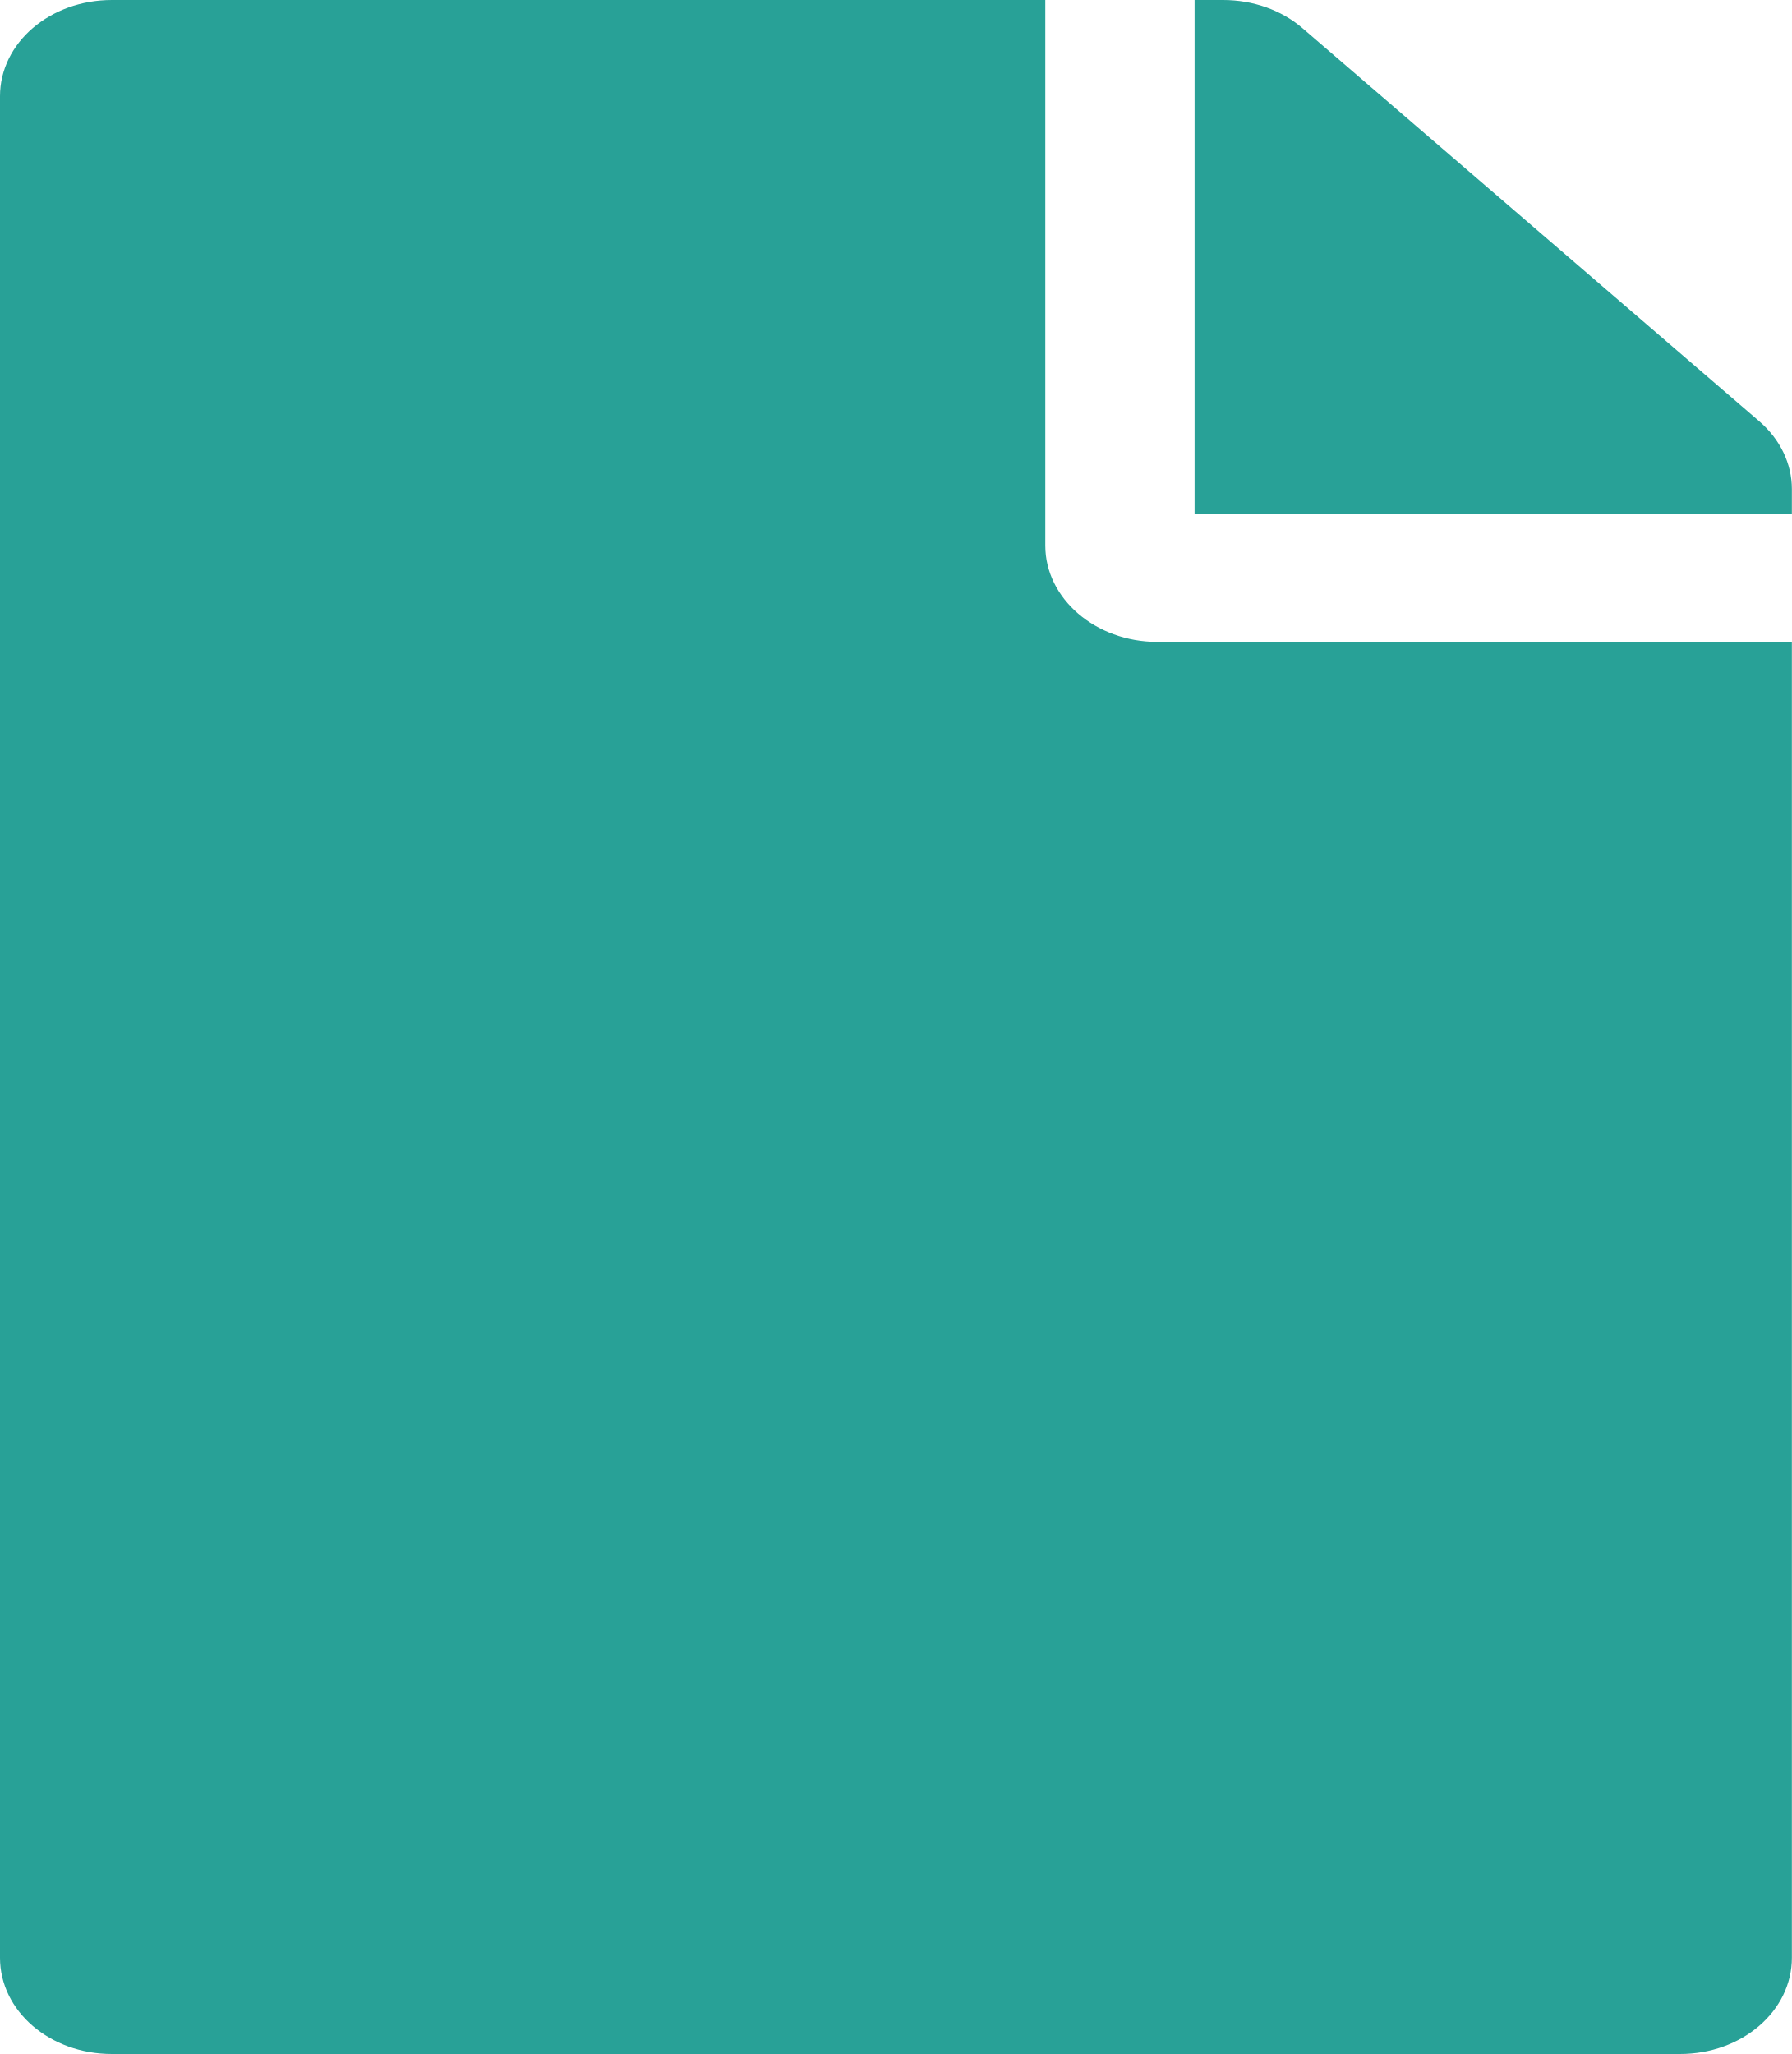
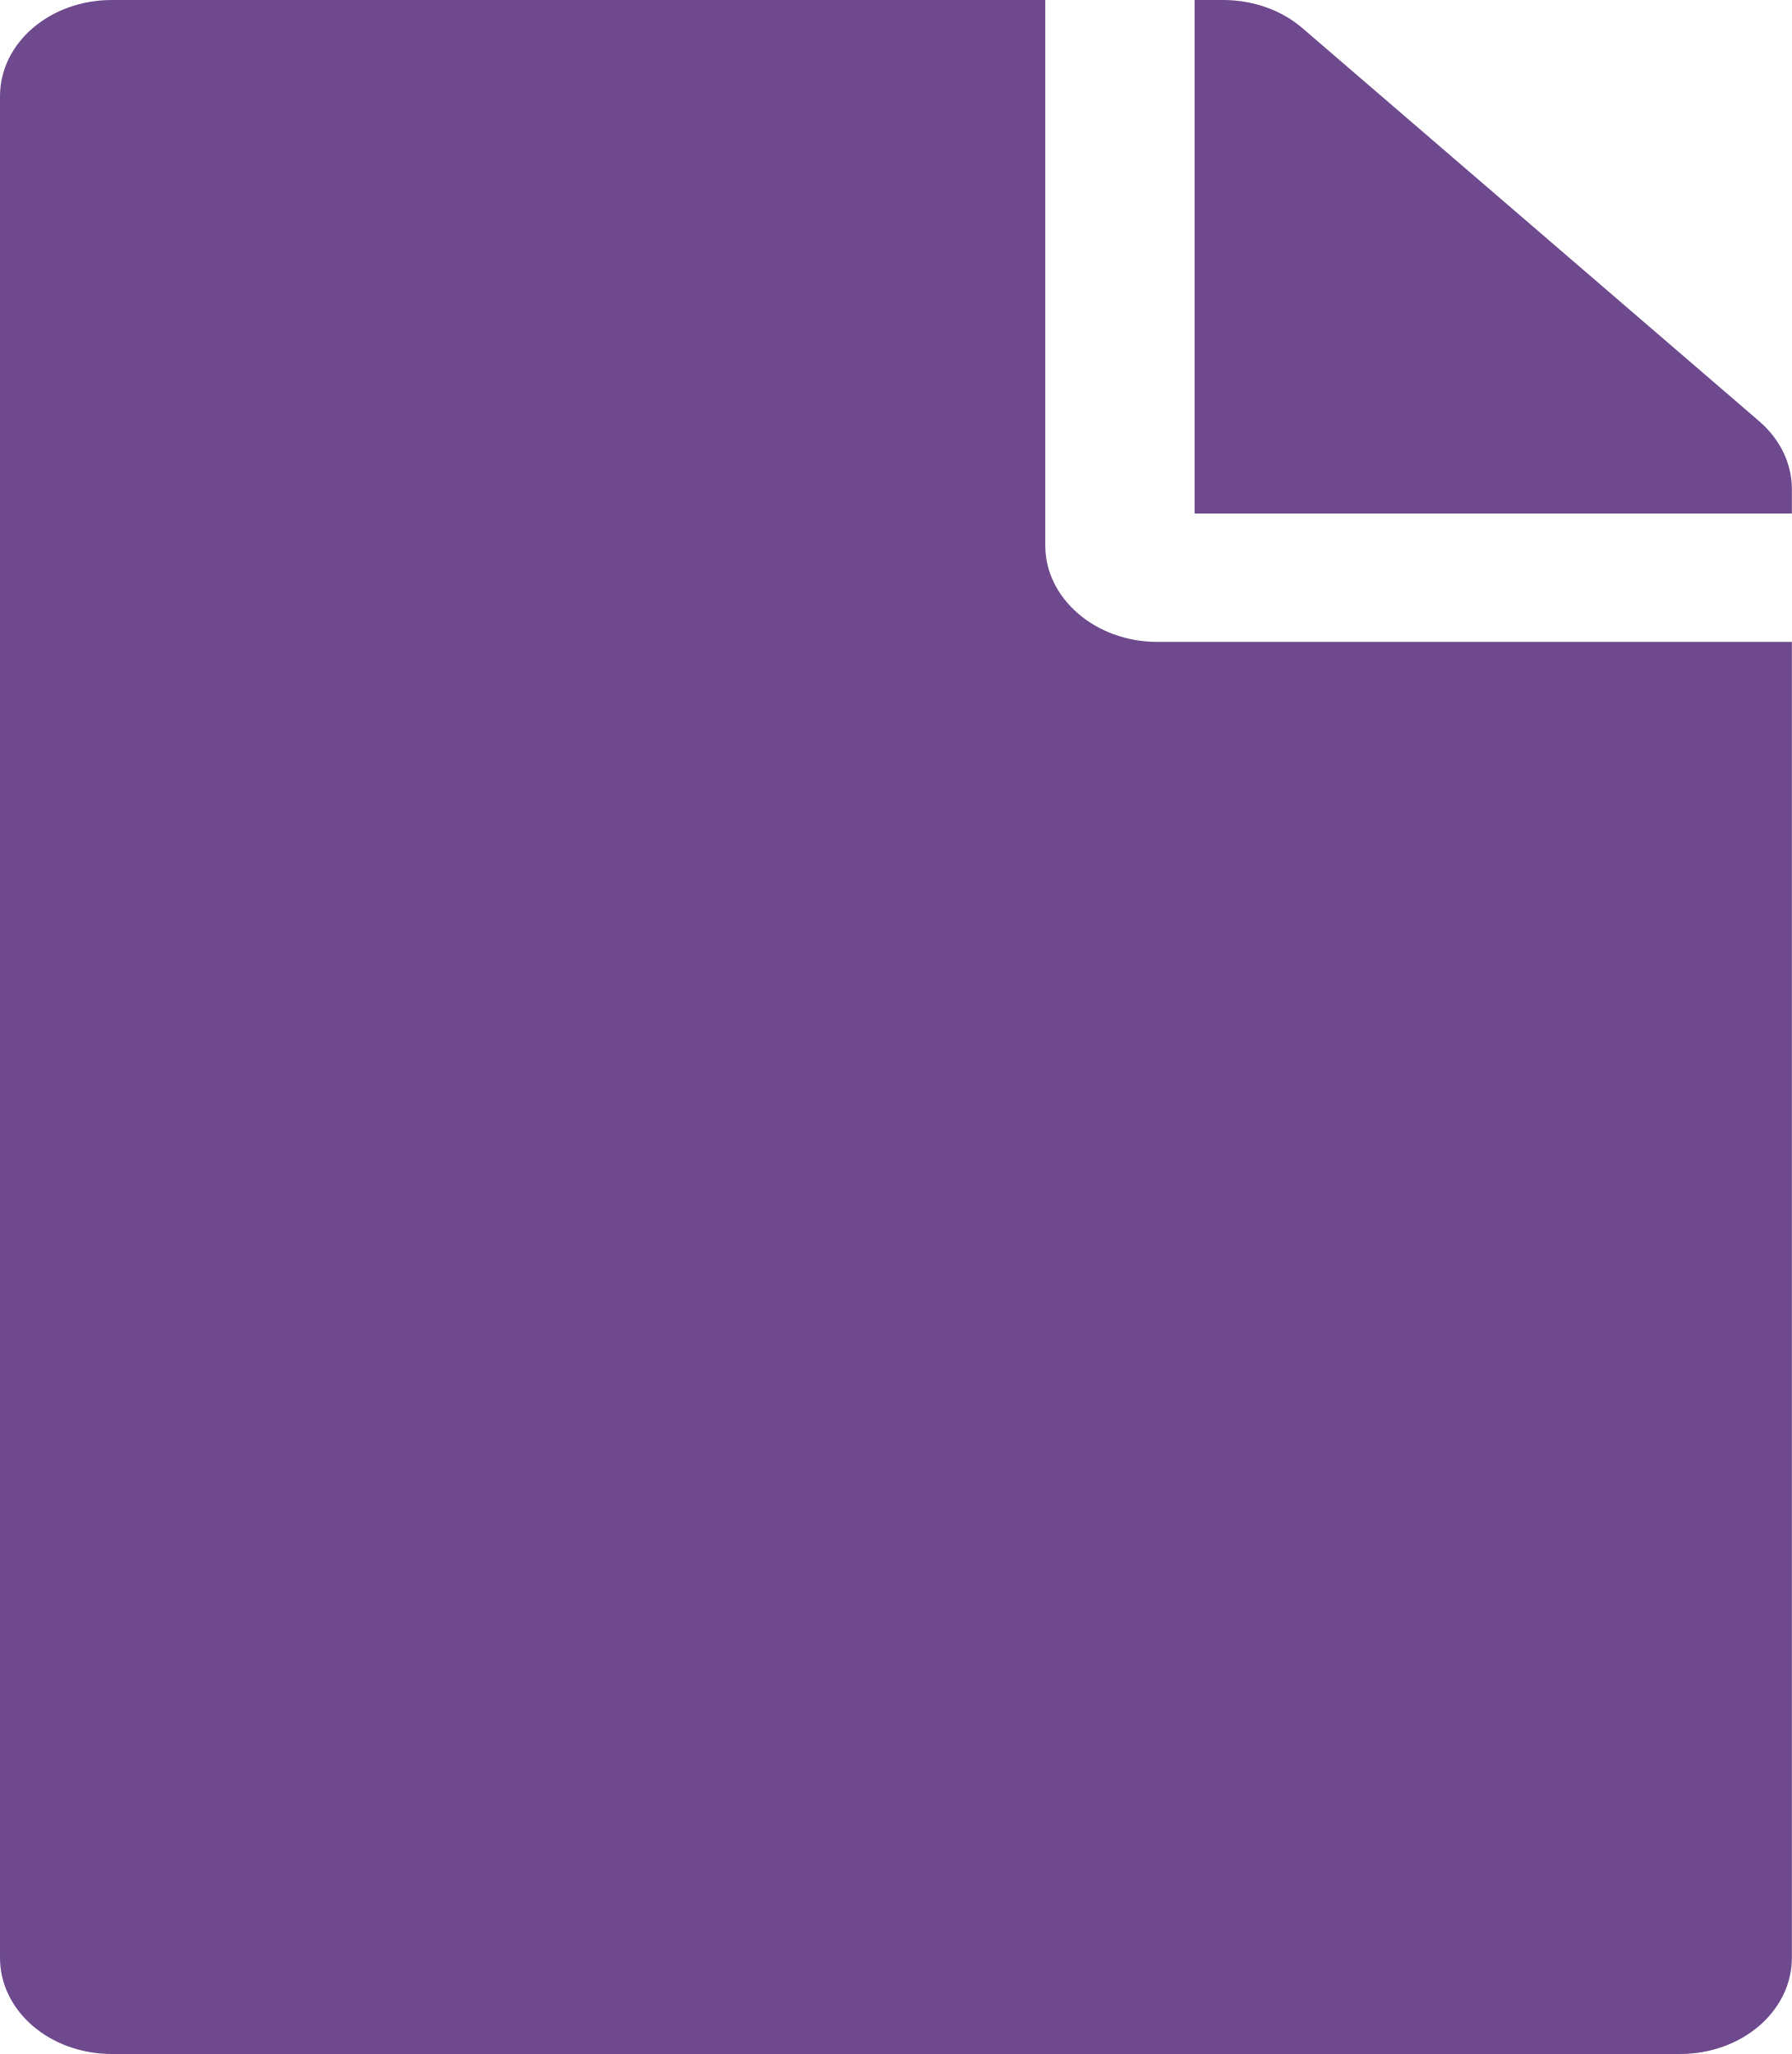
<svg xmlns="http://www.w3.org/2000/svg" width="41" height="47" viewBox="0 0 41 47" fill="none">
-   <path d="M23.917 12.484V0H2.562C1.142 0 0 0.982 0 2.203V44.797C0 46.018 1.142 47 2.562 47H38.438C39.858 47 41 46.018 41 44.797V14.688H26.479C25.07 14.688 23.917 13.696 23.917 12.484ZM41 11.19V11.75H27.333V0H27.985C28.668 0 29.319 0.229 29.8 0.643L40.253 9.639C40.733 10.052 41 10.612 41 11.19Z" fill="#28A197" />
+   <path d="M23.917 12.484V0H2.562C1.142 0 0 0.982 0 2.203V44.797C0 46.018 1.142 47 2.562 47H38.438C39.858 47 41 46.018 41 44.797V14.688H26.479C25.07 14.688 23.917 13.696 23.917 12.484ZM41 11.19V11.75H27.333V0H27.985C28.668 0 29.319 0.229 29.8 0.643L40.253 9.639C40.733 10.052 41 10.612 41 11.19Z" fill="#6E498E" />
</svg>
